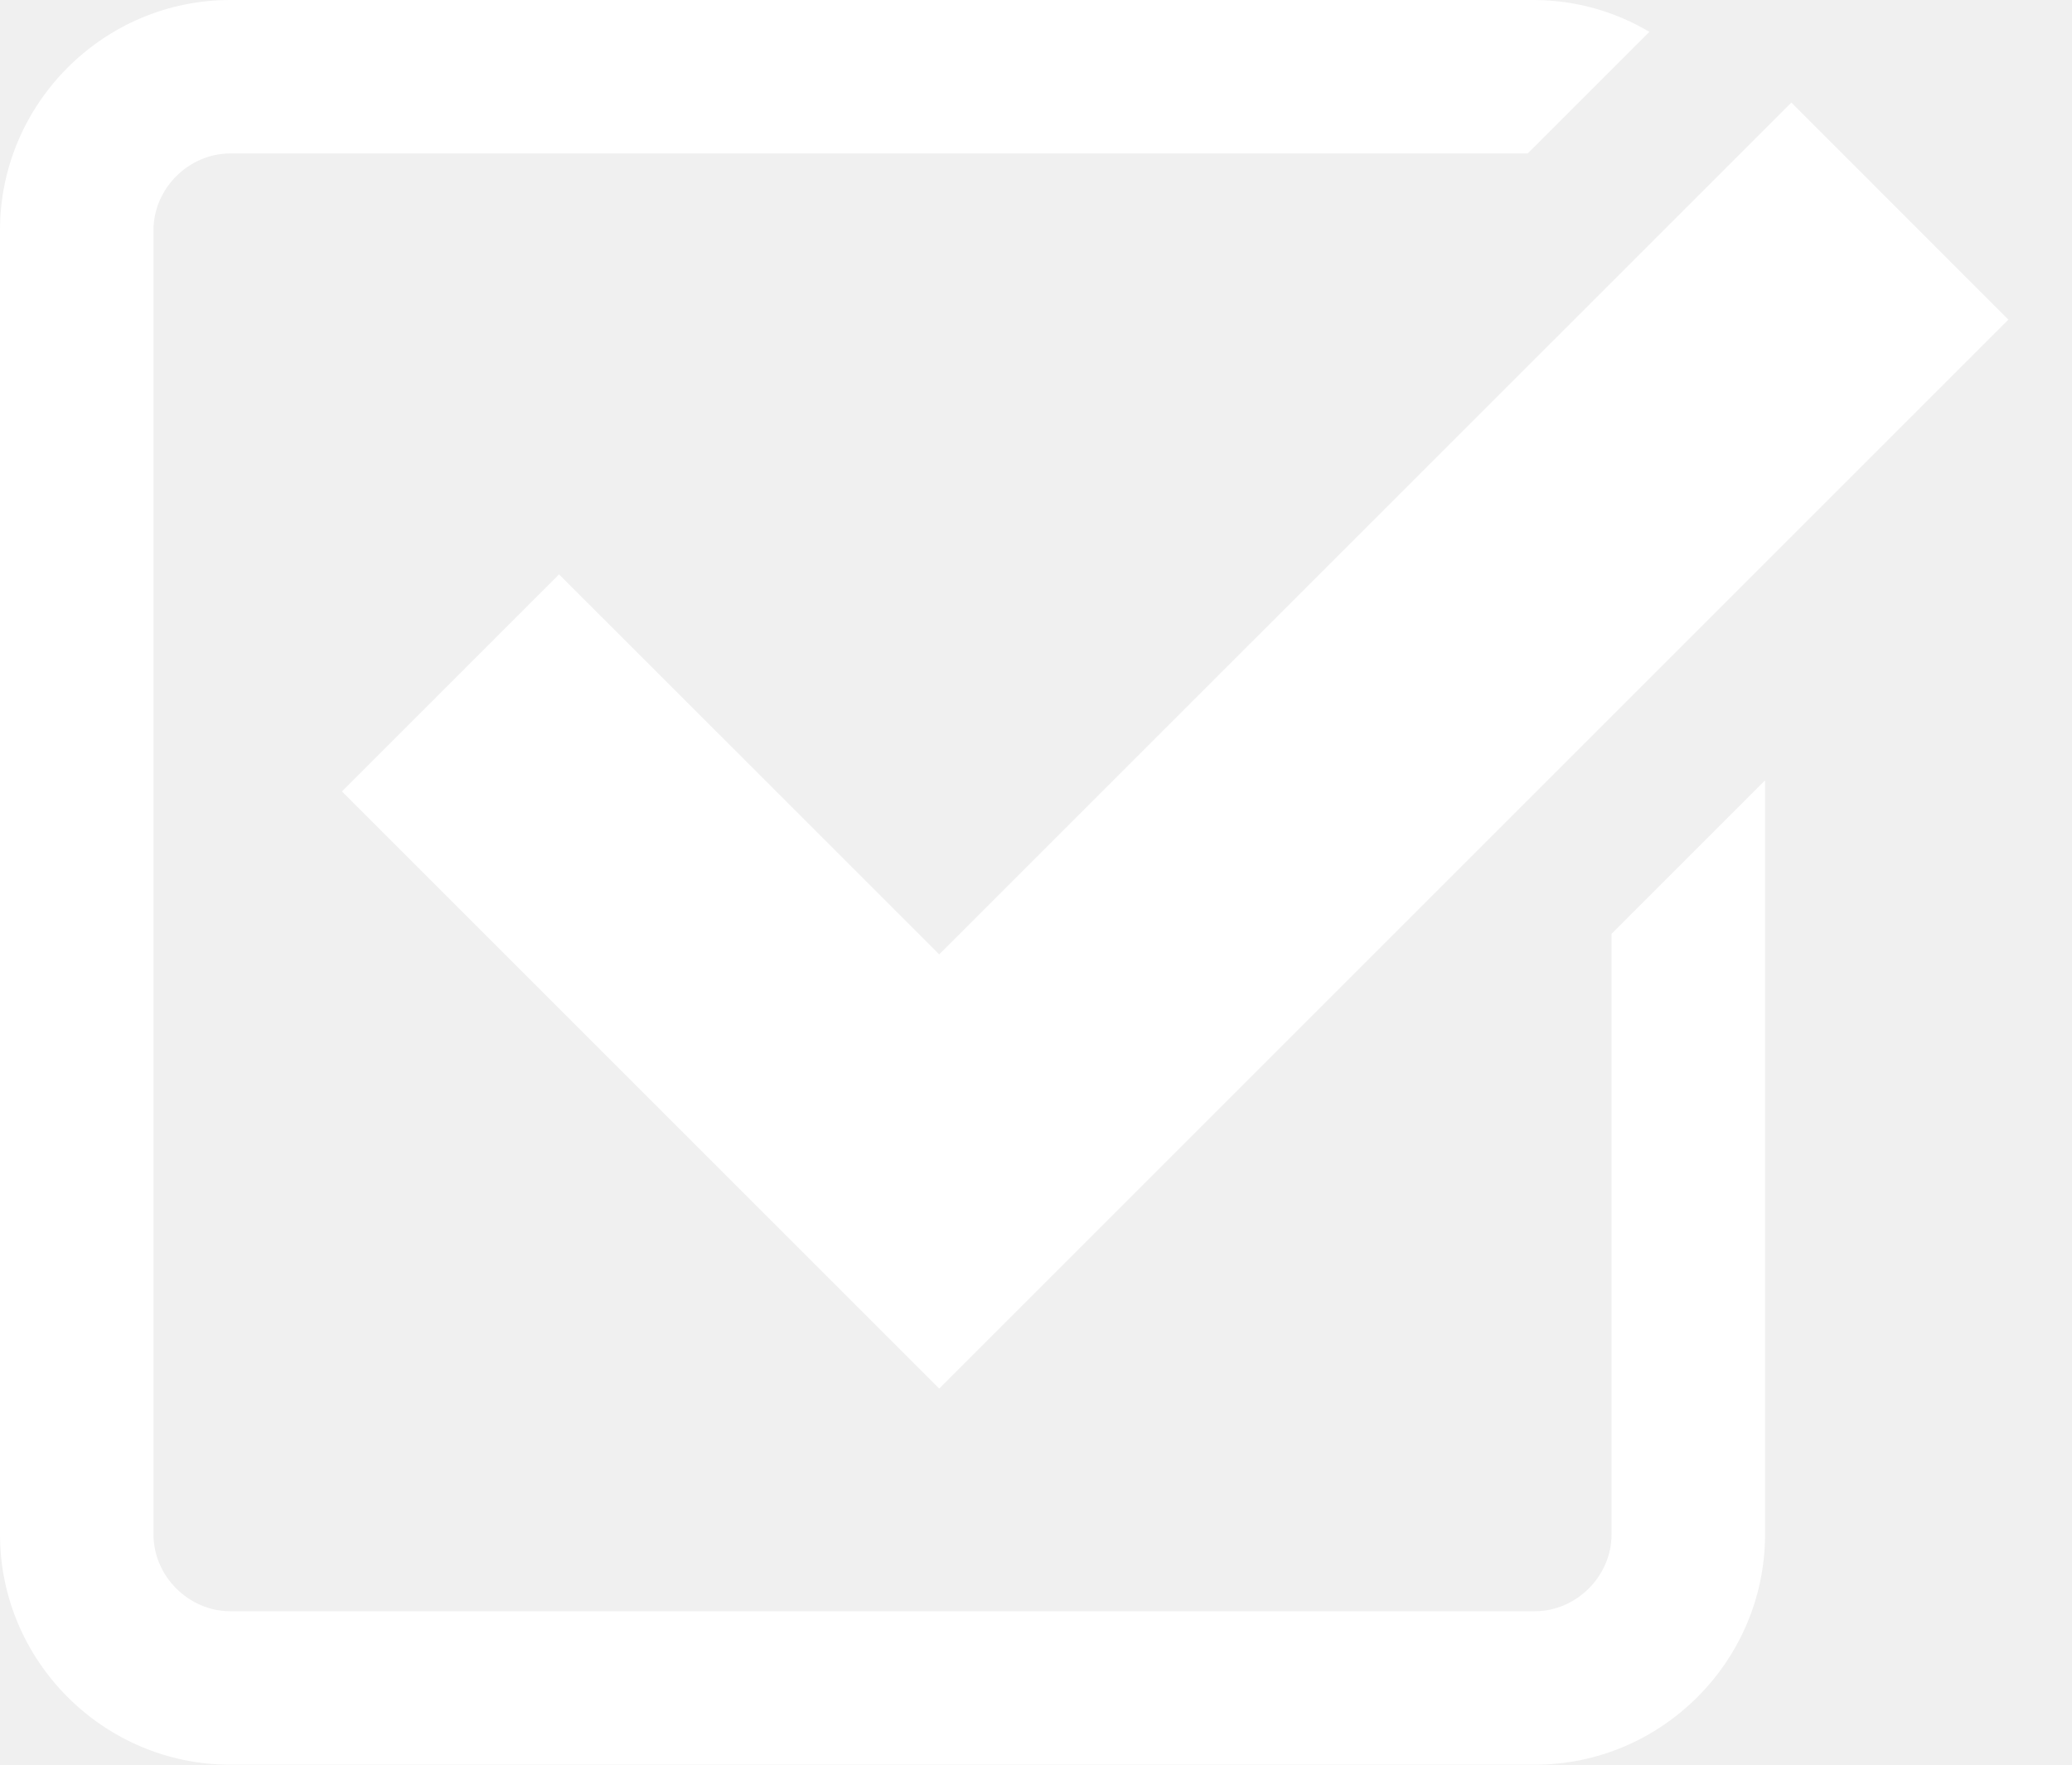
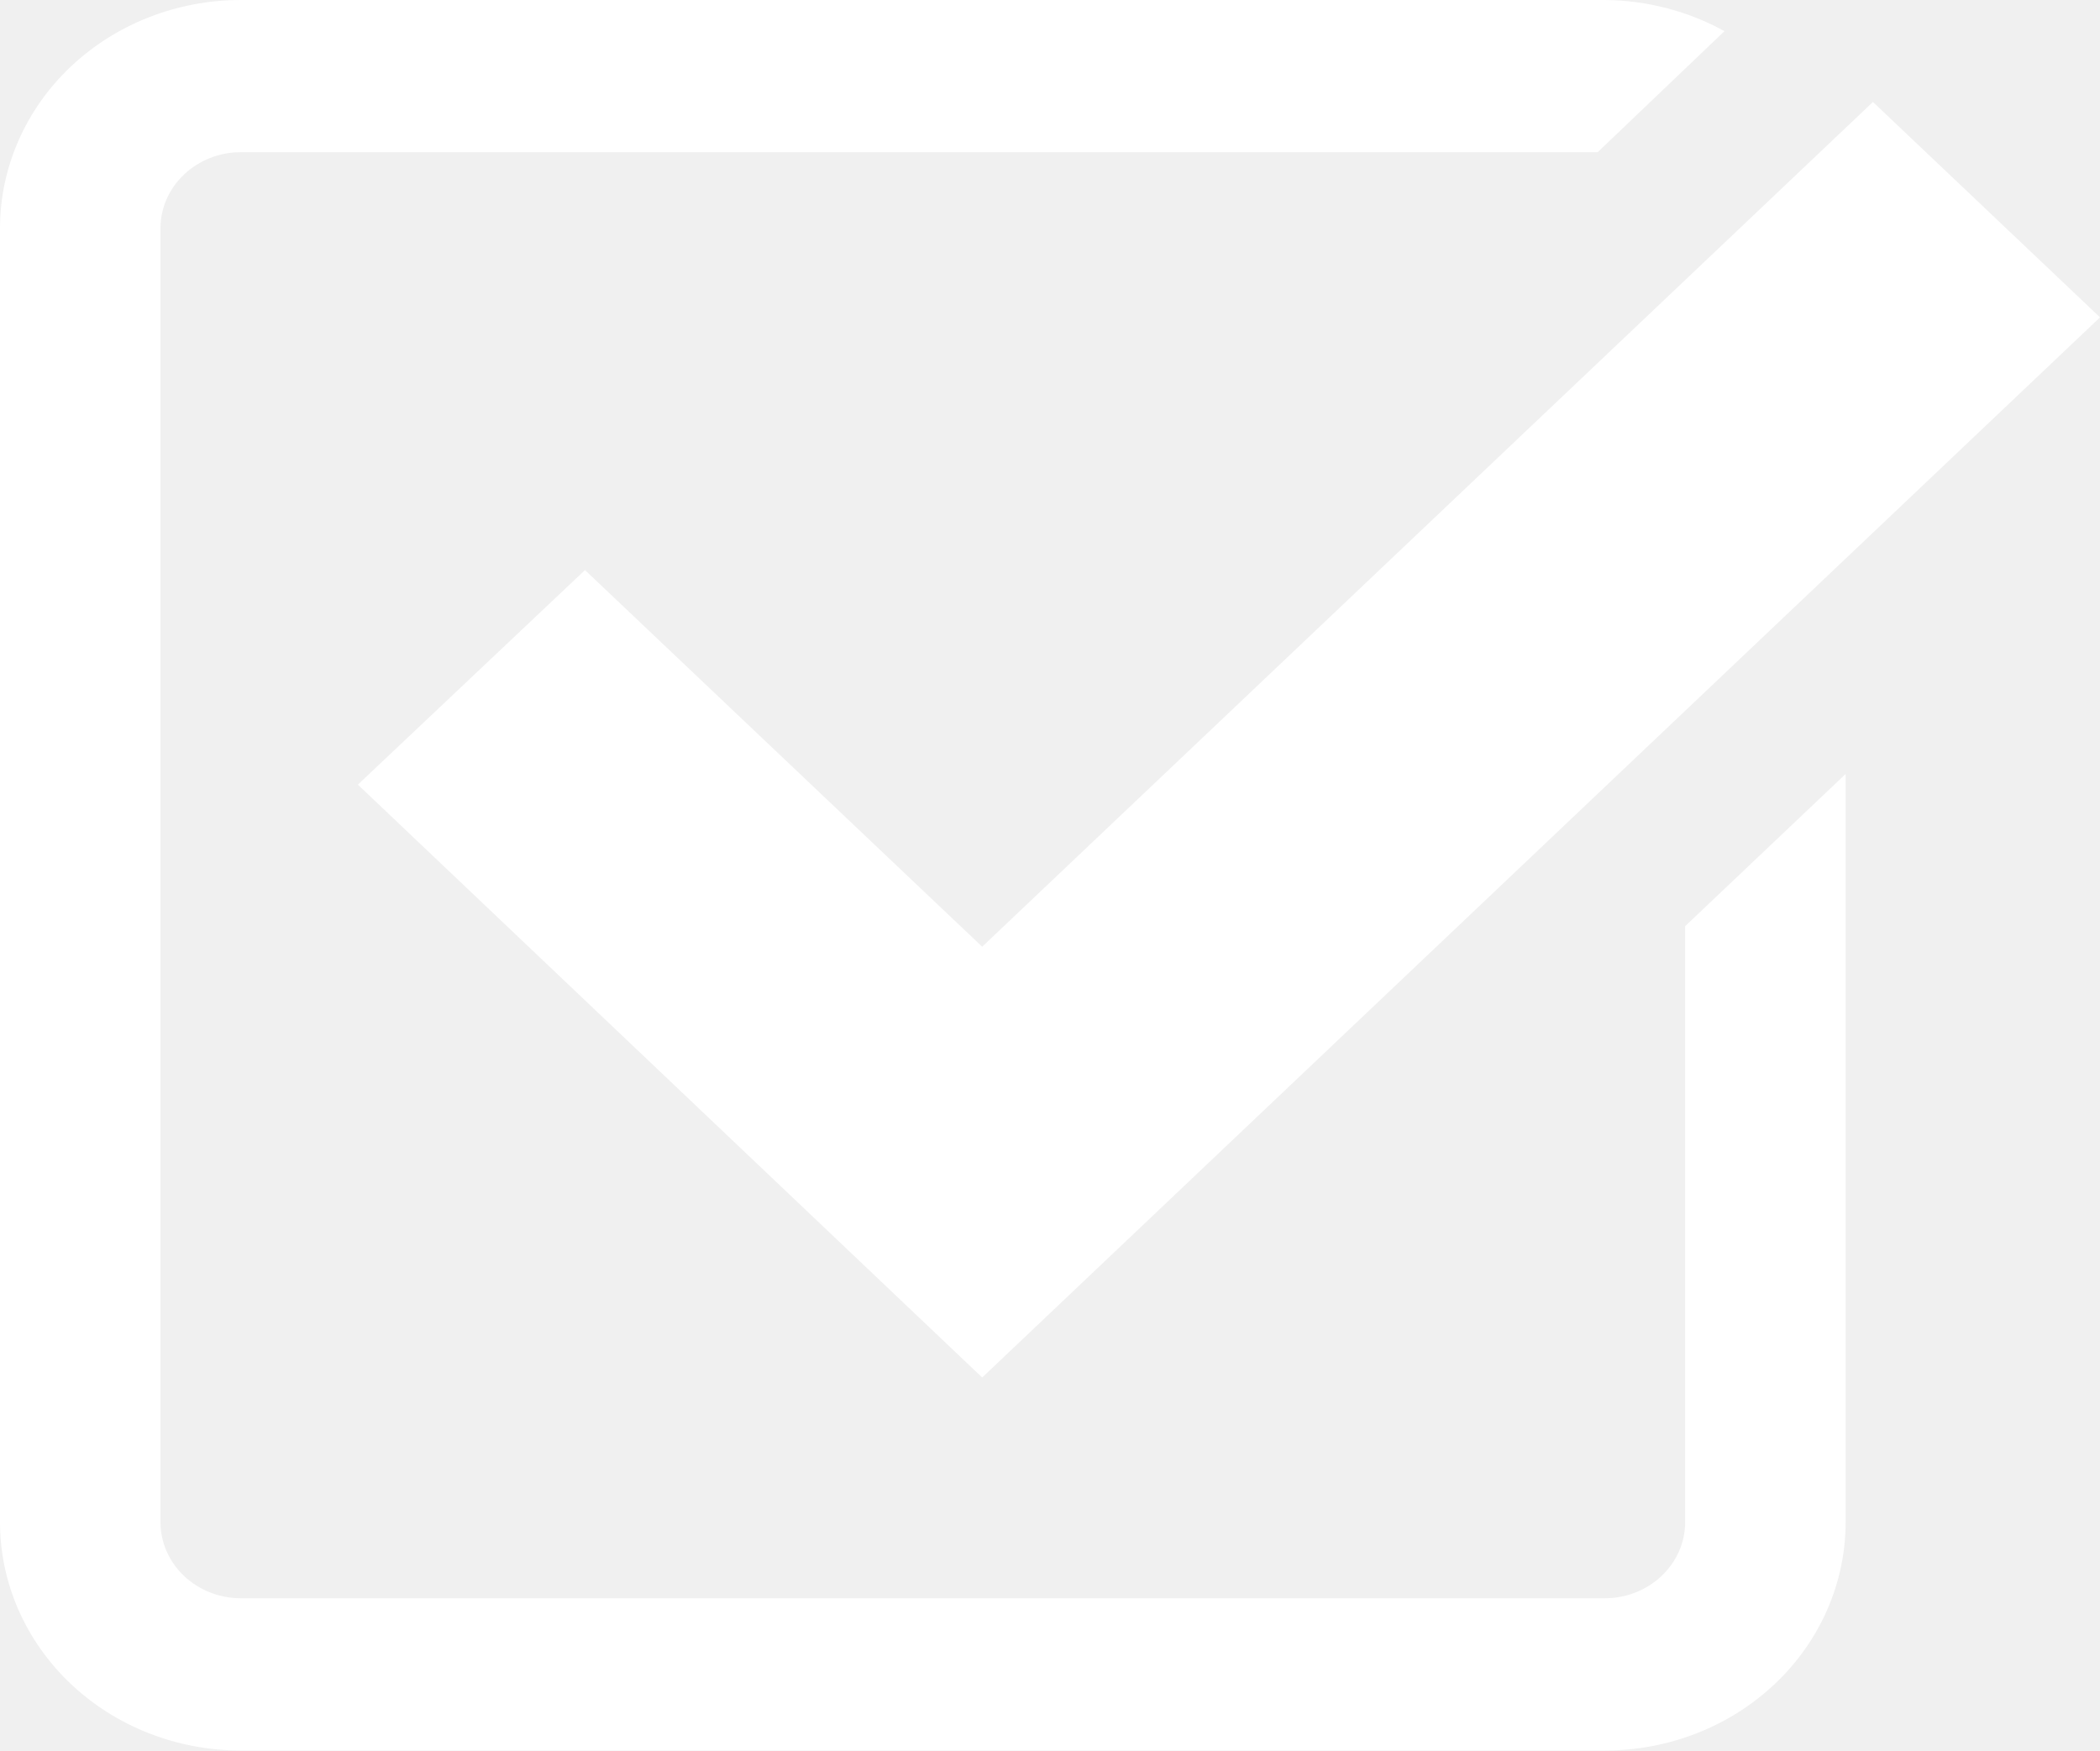
- <svg xmlns="http://www.w3.org/2000/svg" width="27" height="23">
-   <path fill="#FFF" d="M7.285 7.486l-2.829 2.829 7.783 7.783L26.171 4.166l-2.828-2.829-11.104 11.102z" />
-   <path fill="#FFF" d="M21 20c0 .542-.458 1-1 1H3c-.542 0-1-.458-1-1V3c0-.542.458-1 1-1h16.908L21.493.415A2.96 2.96 0 0020 0H3C1.35 0 0 1.35 0 3v17c0 1.65 1.35 3 3 3h17c1.65 0 3-1.35 3-3v-9.829l-2 2V20z" />
+ <svg xmlns="http://www.w3.org/2000/svg" width="24" height="20" fill="none">
+   <path d="M6.686 6.513L4.09 8.965l7.135 6.774L24 3.626l-2.595-2.461-10.18 9.652-4.54-4.304z" fill="#fff" />
+   <path d="M19.259 17.391c0 .231-.097.452-.269.615-.172.163-.405.255-.648.255H2.751c-.243 0-.476-.092-.648-.255-.172-.163-.269-.384-.269-.615V2.609c0-.231.097-.452.269-.615.172-.163.405-.255.648-.255H18.259l1.449-1.383C19.293.127 18.822.004 18.342 0H2.751C2.022 0 1.322.275.806.764.29 1.253 0 1.917 0 2.609v14.783c0 .692.29 1.355.806 1.845.516.489 1.216.764 1.945.764H18.342c.73 0 1.429-.275 1.945-.764.516-.489.806-1.153.806-1.845V8.843l-1.834 1.739v6.809z" fill="#fff" />
</svg>
